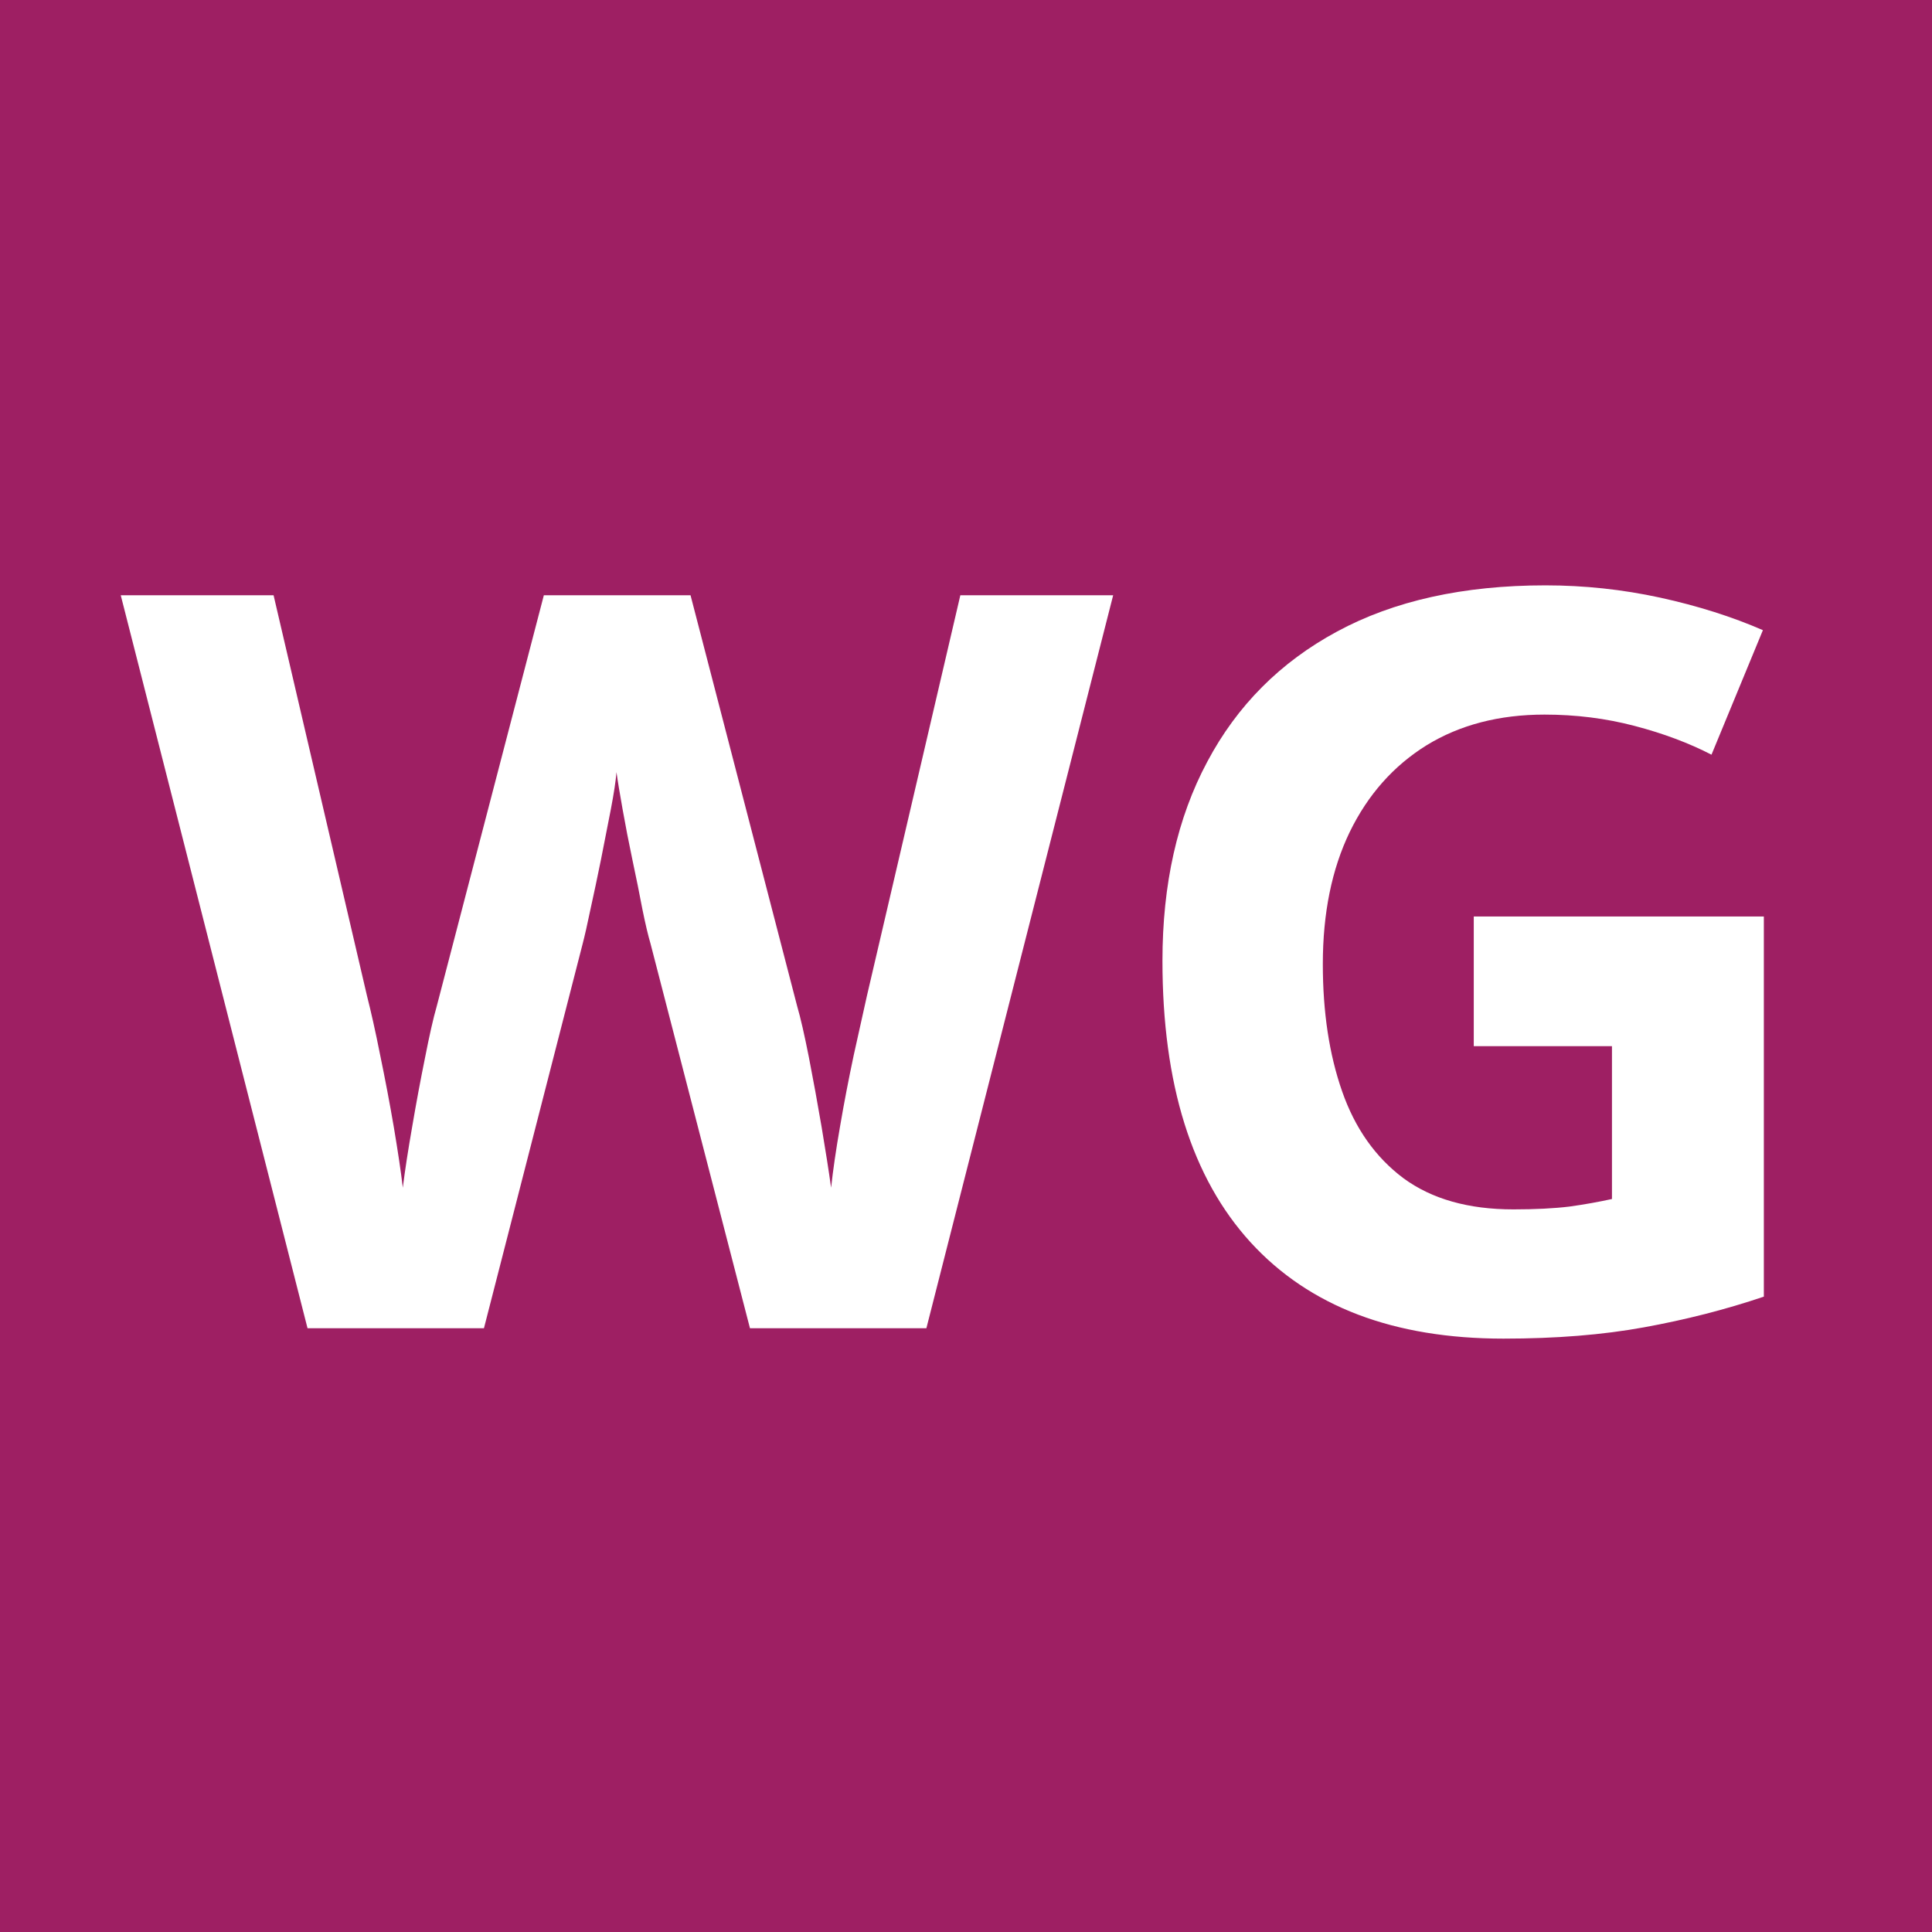
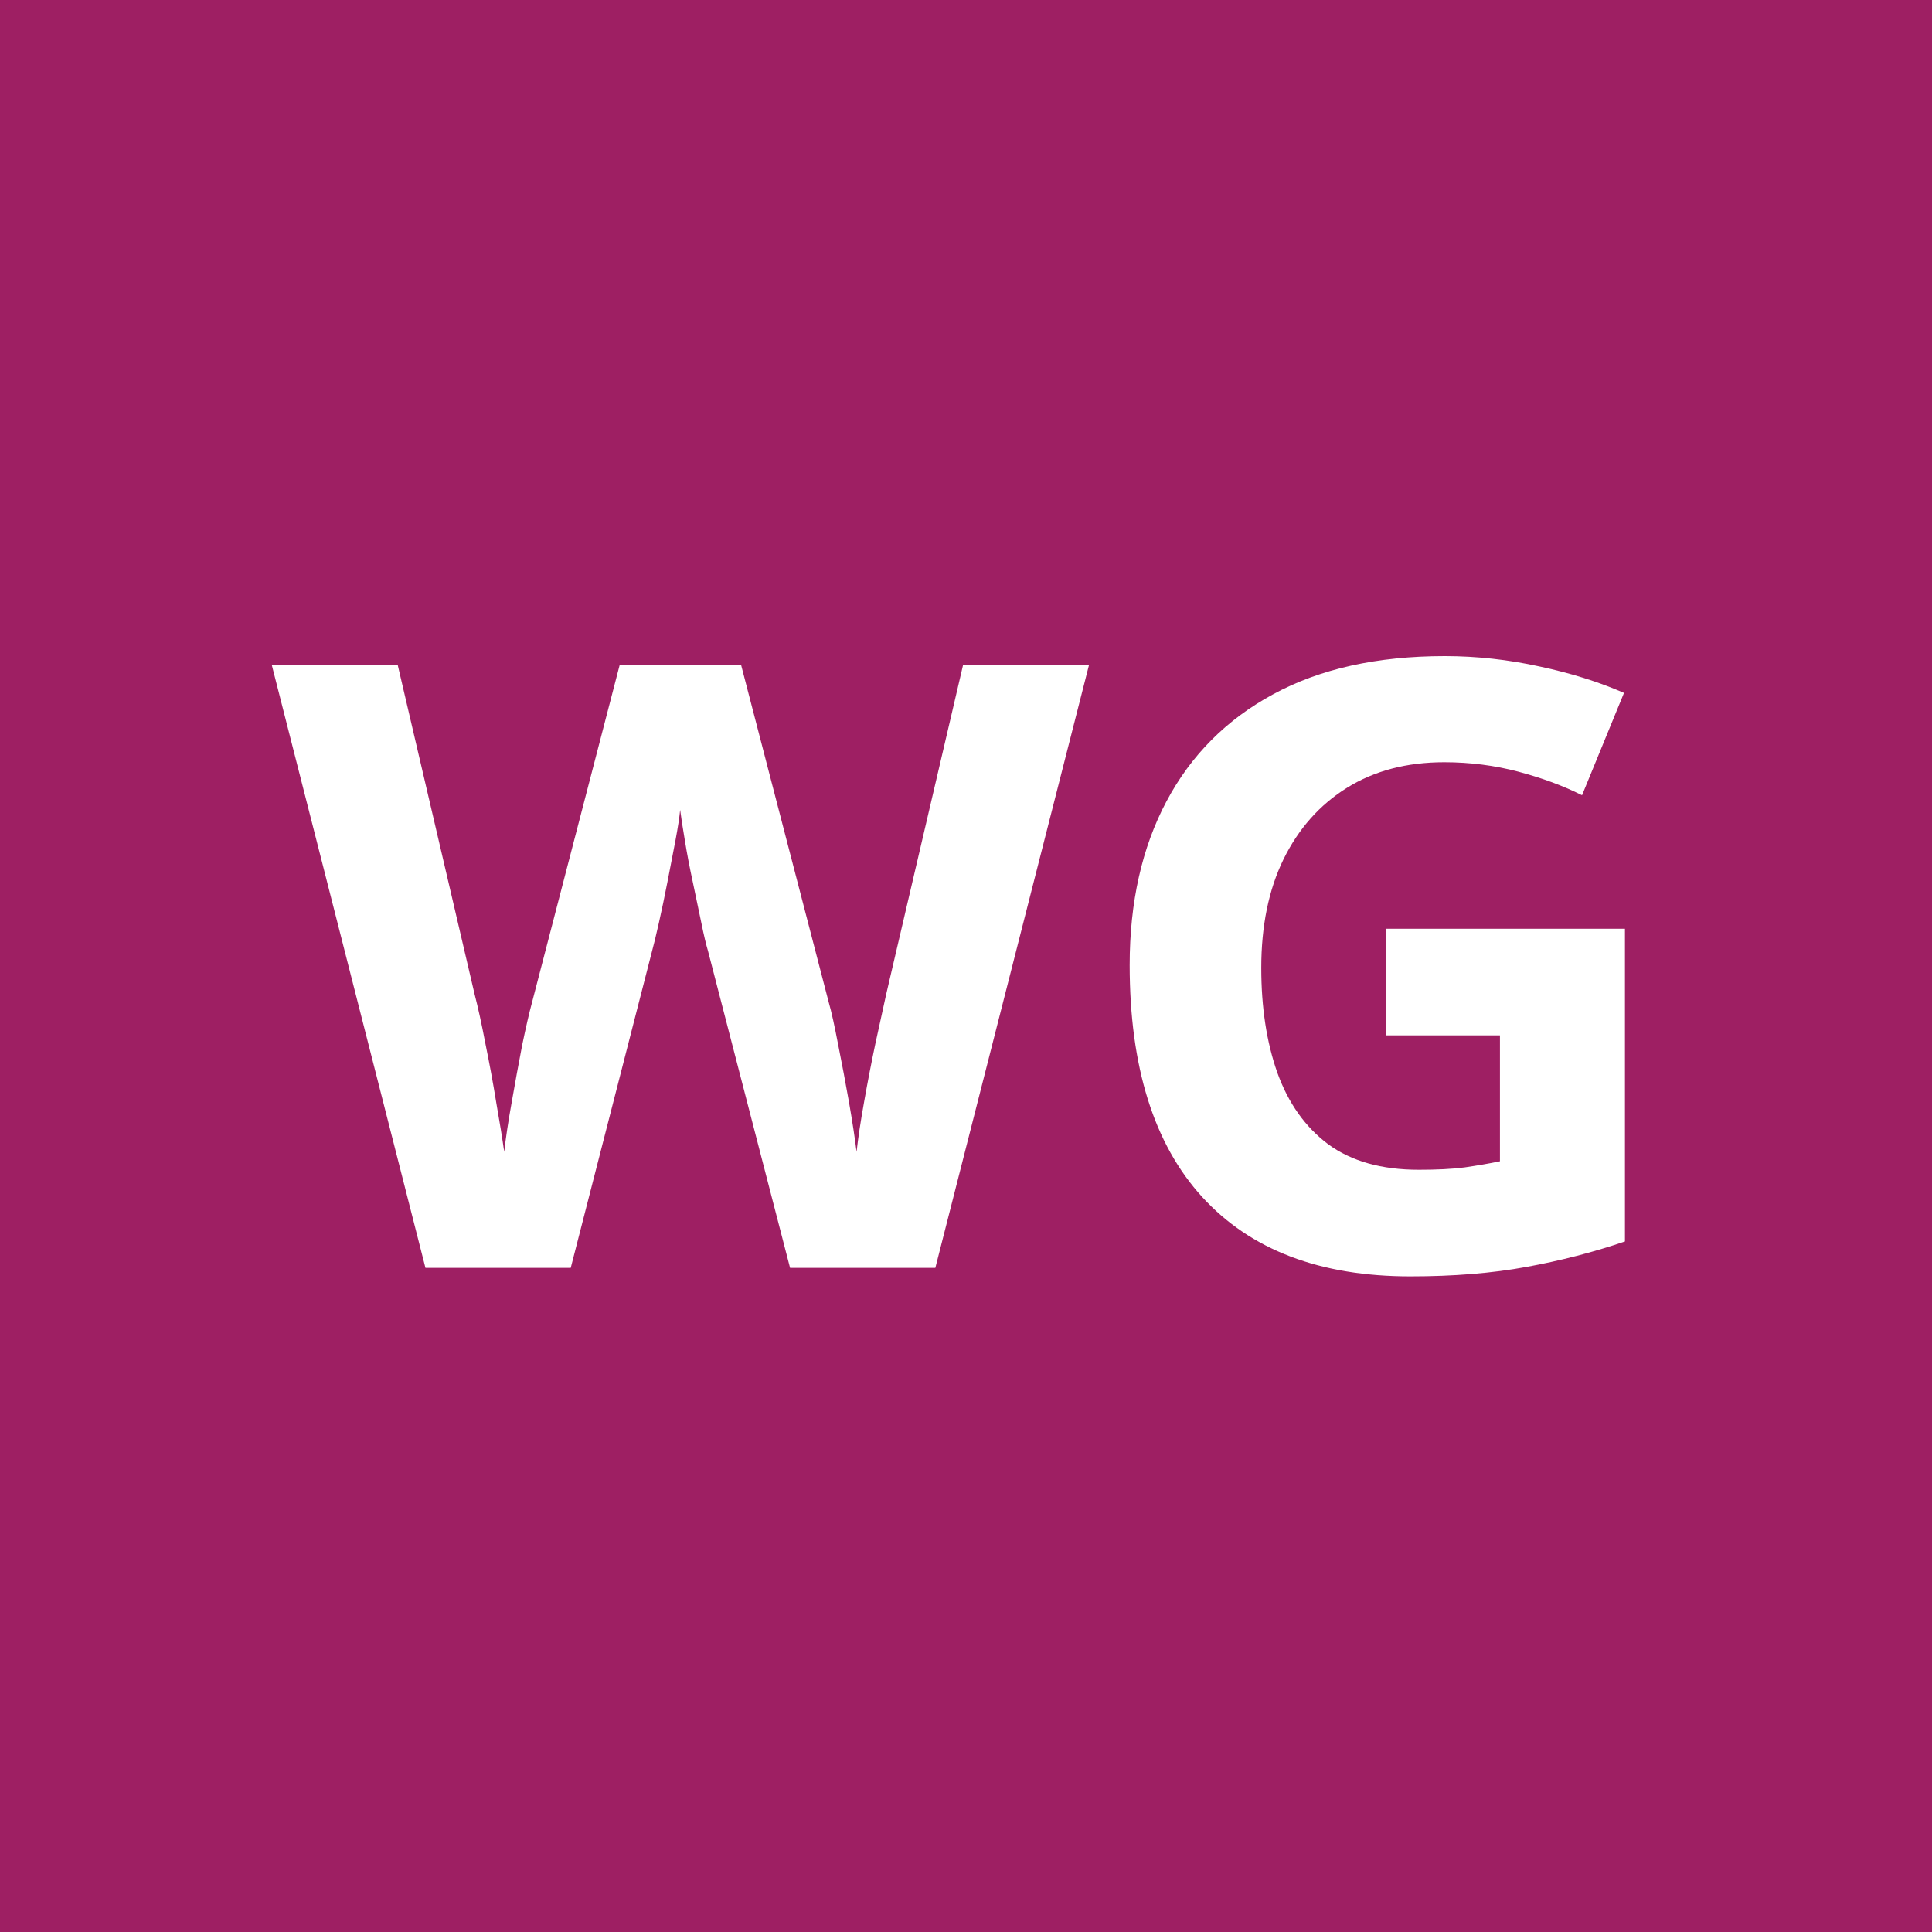
<svg xmlns="http://www.w3.org/2000/svg" width="64" height="64">
  <style>
-         .heavy { font: bold 34px Ubuntu; fill: #FFF; }
+         .heavy { font: bold 28px Ubuntu; fill: #FFF; }
    </style>
  <rect x="0" y="0" width="100%" height="100%" fill="#9E1F63" />
-   <text x="4" y="44" class="heavy">WG</text>
+   <text x="9" y="42" class="heavy">WG</text>
</svg>
